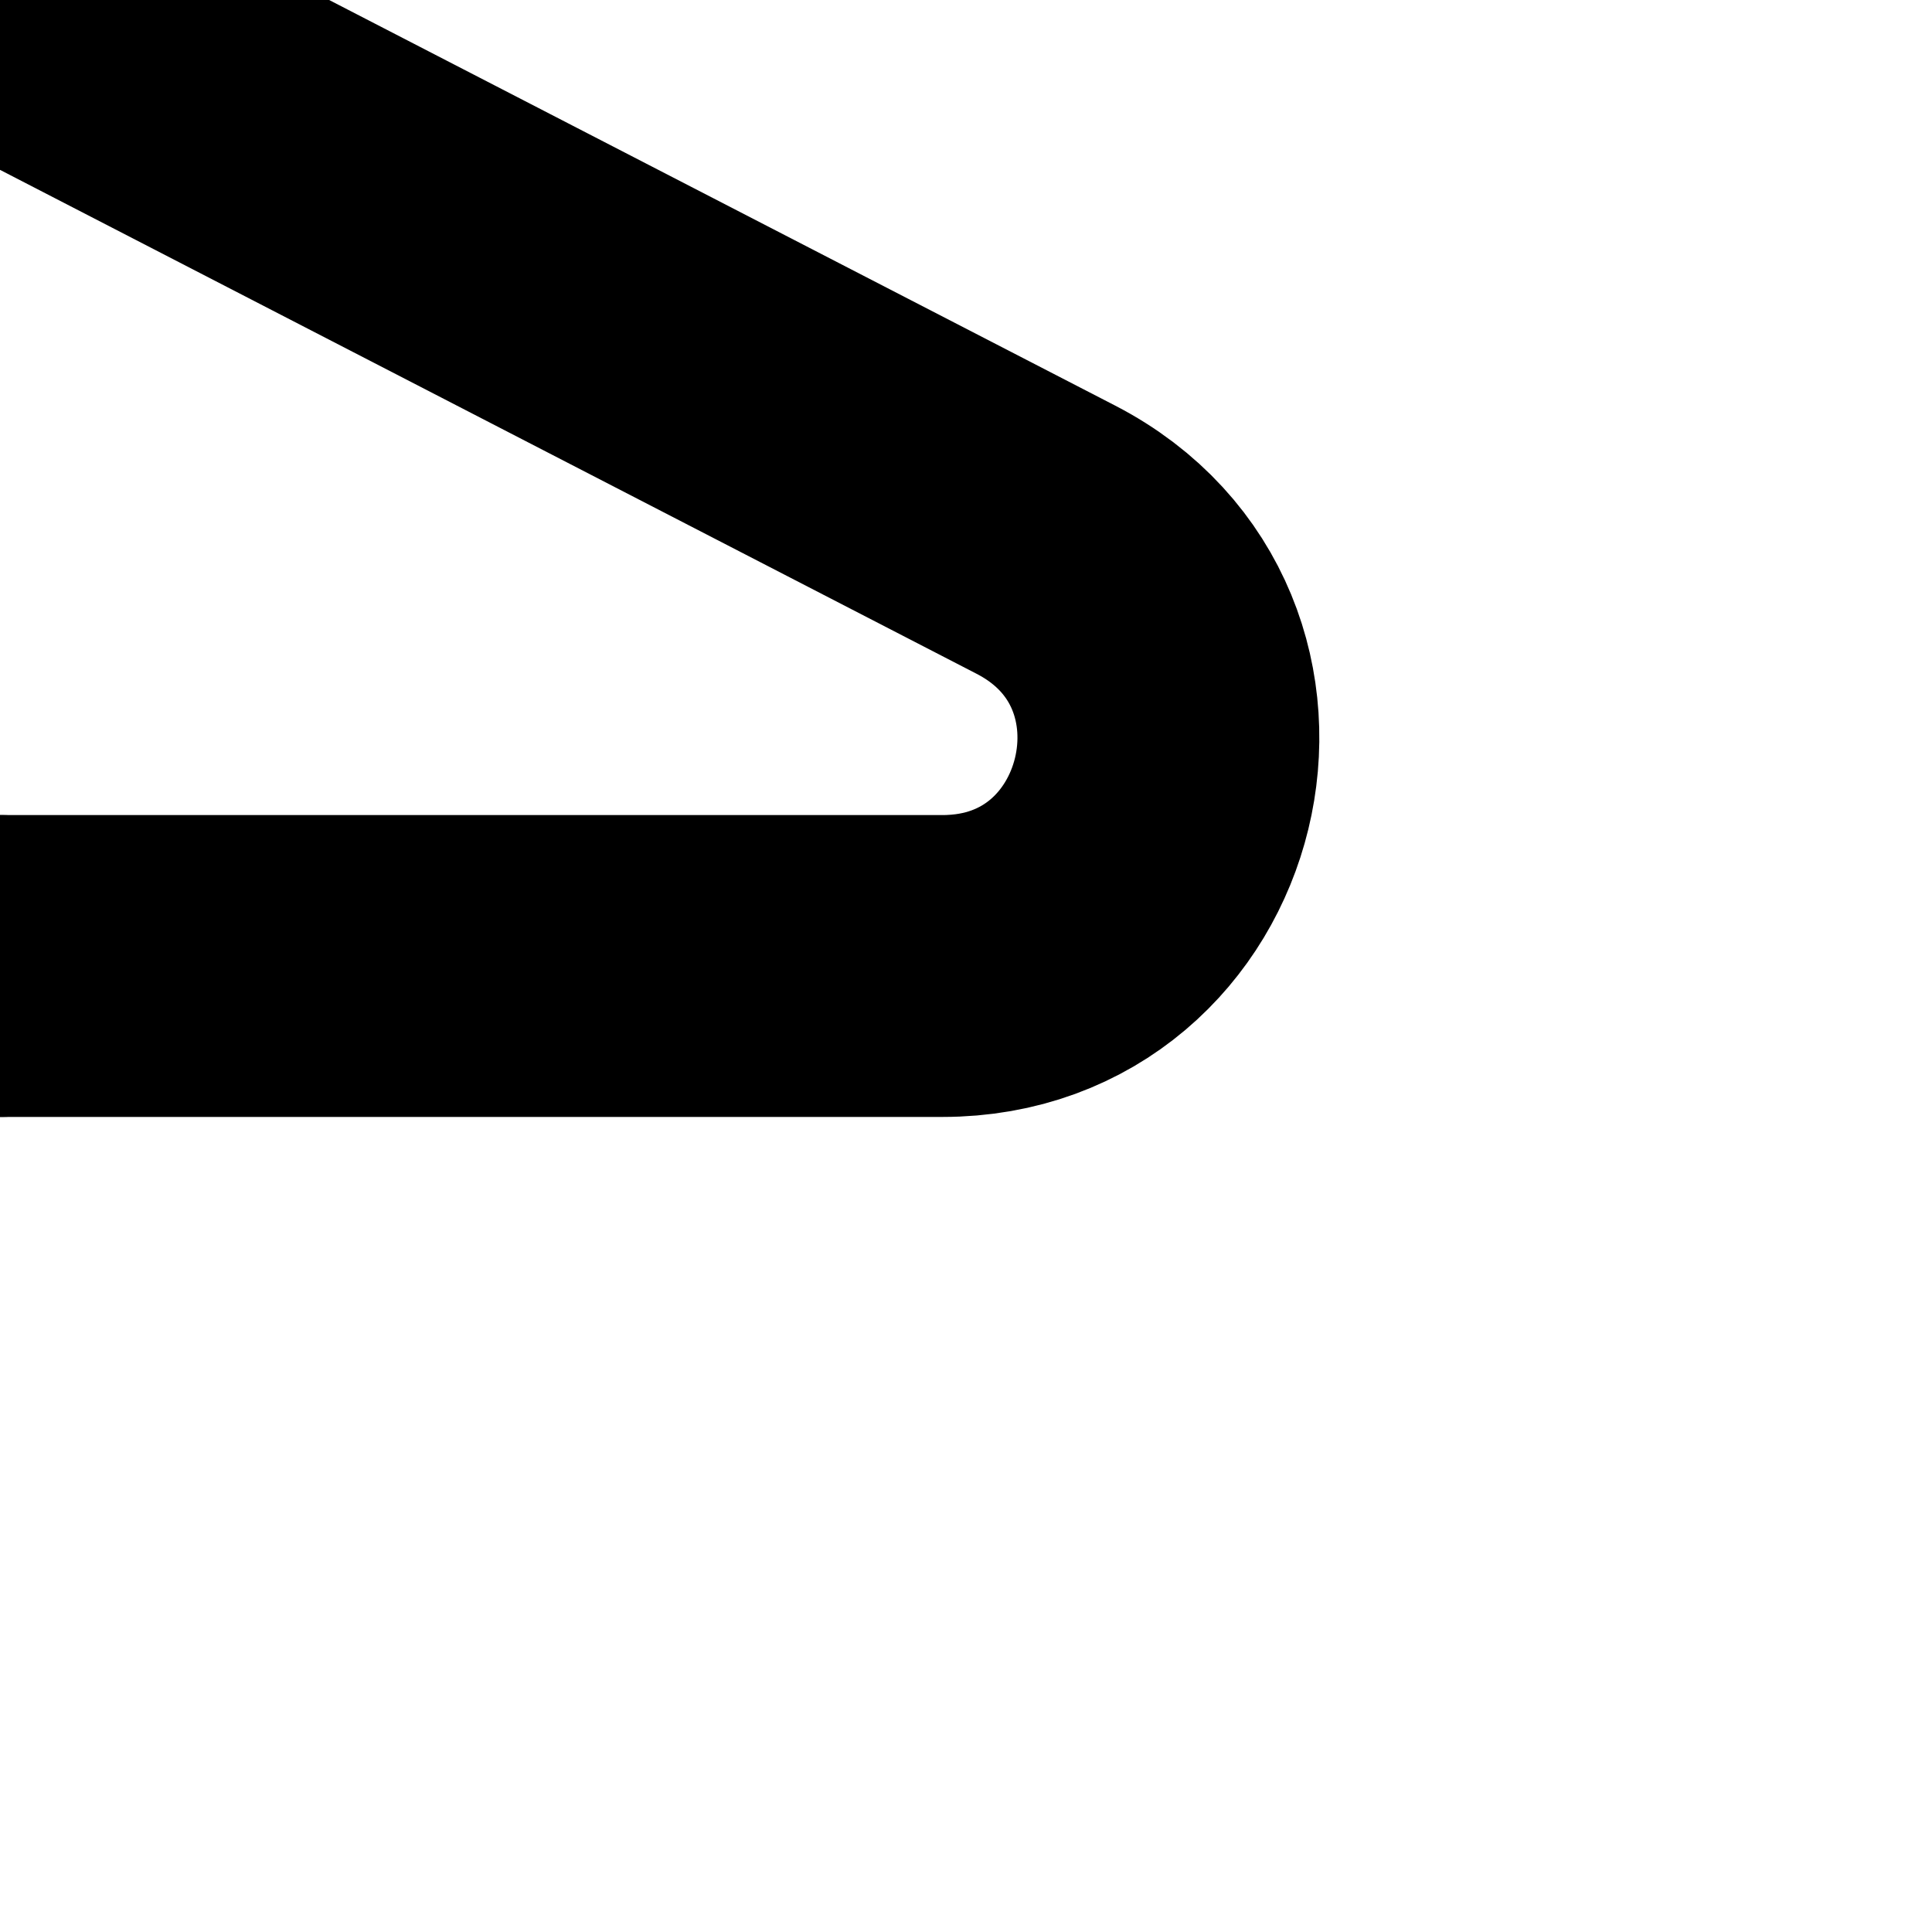
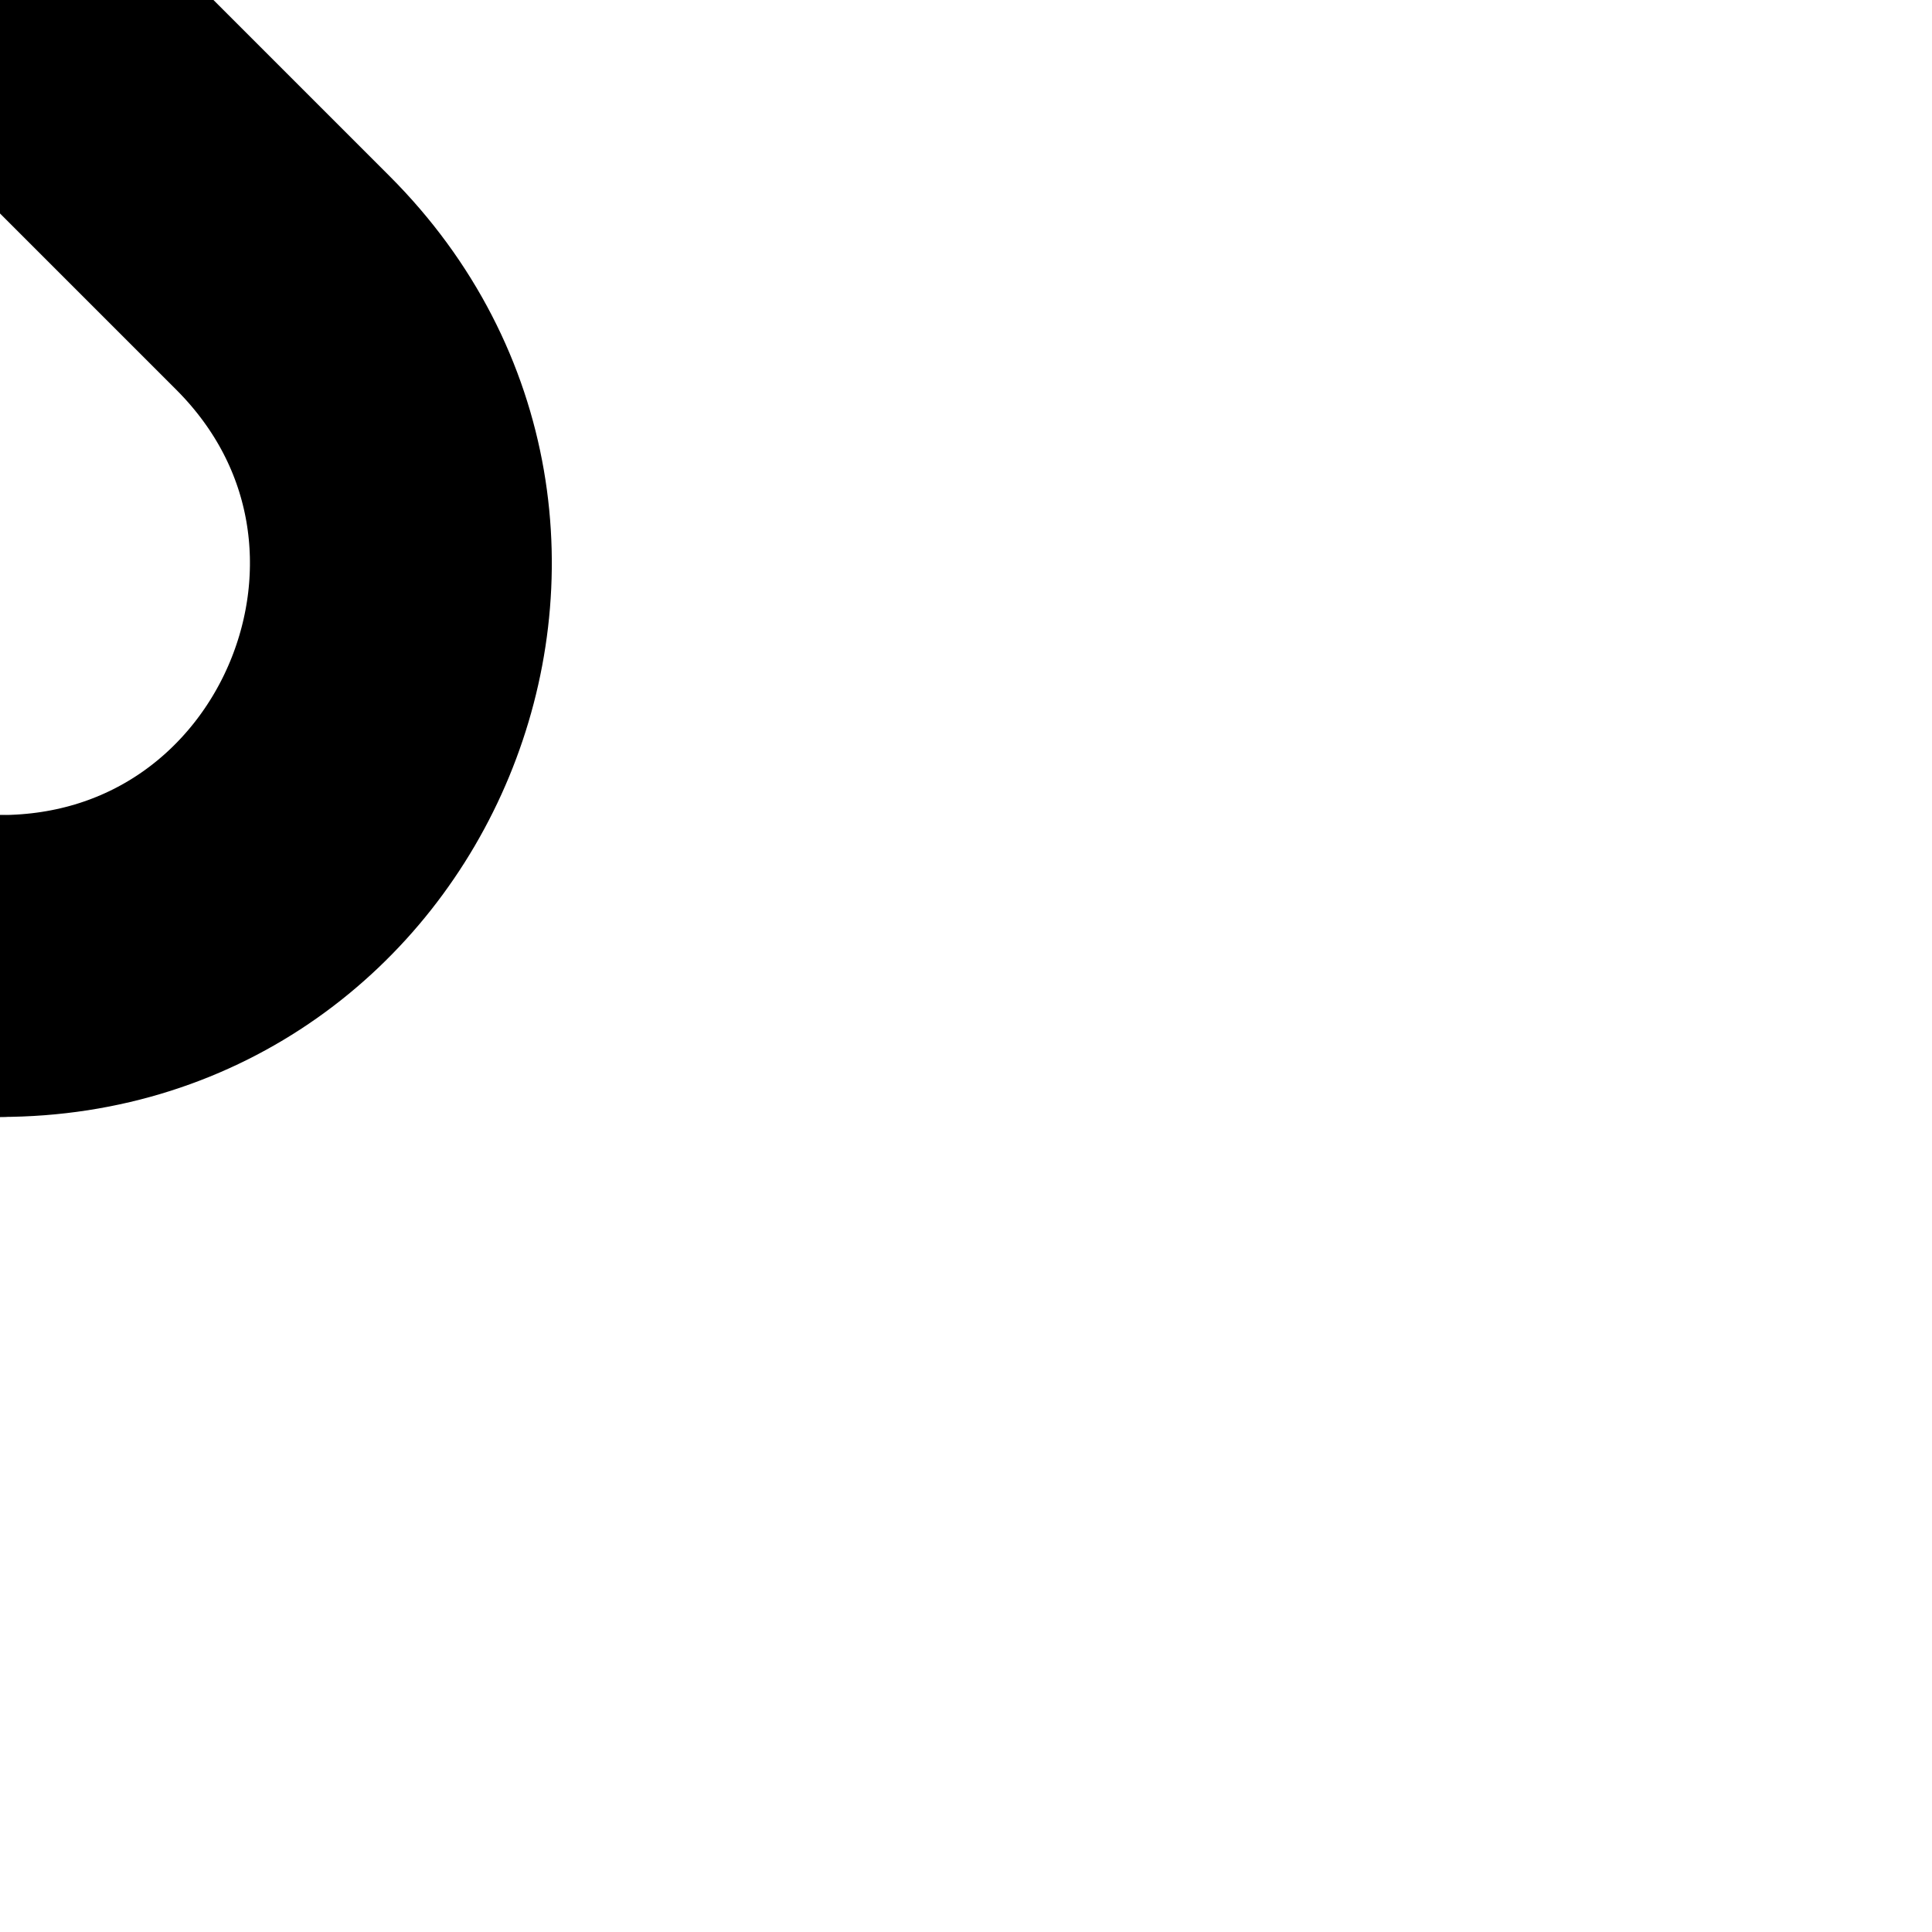
<svg xmlns="http://www.w3.org/2000/svg" id="Layer_1" viewBox="0 0 64 64">
  <defs>
-     <style>.cls-1{fill:none;stroke:#000;stroke-linecap:round;stroke-miterlimit:10;stroke-width:10px;}</style>
+     <style>.cls-1,.cls-2{fill:none;}.cls-2{stroke:#000;stroke-linecap:round;stroke-miterlimit:10;stroke-width:10px;}.cls-3{clip-path:url(#clippath);}</style>
+     <clipPath id="clippath">
+       <rect class="cls-1" x="64" y="64" width="128" height="64" />
+     </clipPath>
  </defs>
-   <path class="cls-1" d="M0-32h31.22c7.83,0,10.39,10.52,3.43,14.12L0,0" />
-   <path class="cls-1" d="M0-32h-31.22c-7.83,0-10.39,10.52-3.43,14.12L0,0" />
-   <path class="cls-1" d="M0,32h31.22c7.83,0,10.39-10.52,3.43-14.12L0,0" />
-   <path class="cls-1" d="M0,32h-31.22c-7.83,0-10.39-10.52-3.43-14.12L0,0" />
+   <g class="cls-3">
+     <line class="cls-2" x1="128" y1="128" x2="64" y2="64" />
+   </g>
+   <path class="cls-2" d="M0-32H0c-11.81,0-17.72,14.28-9.37,22.63L0,0" />
+   <path class="cls-2" d="M0,32H0c-11.81,0-17.72-14.28-9.37-22.63L0,0" />
+   <path class="cls-2" d="M0-32H0c11.81,0,17.72,14.28,9.37,22.63L0,0" />
+   <path class="cls-2" d="M0,32H0c11.81,0,17.72-14.28,9.37-22.63L0,0" />
</svg>
